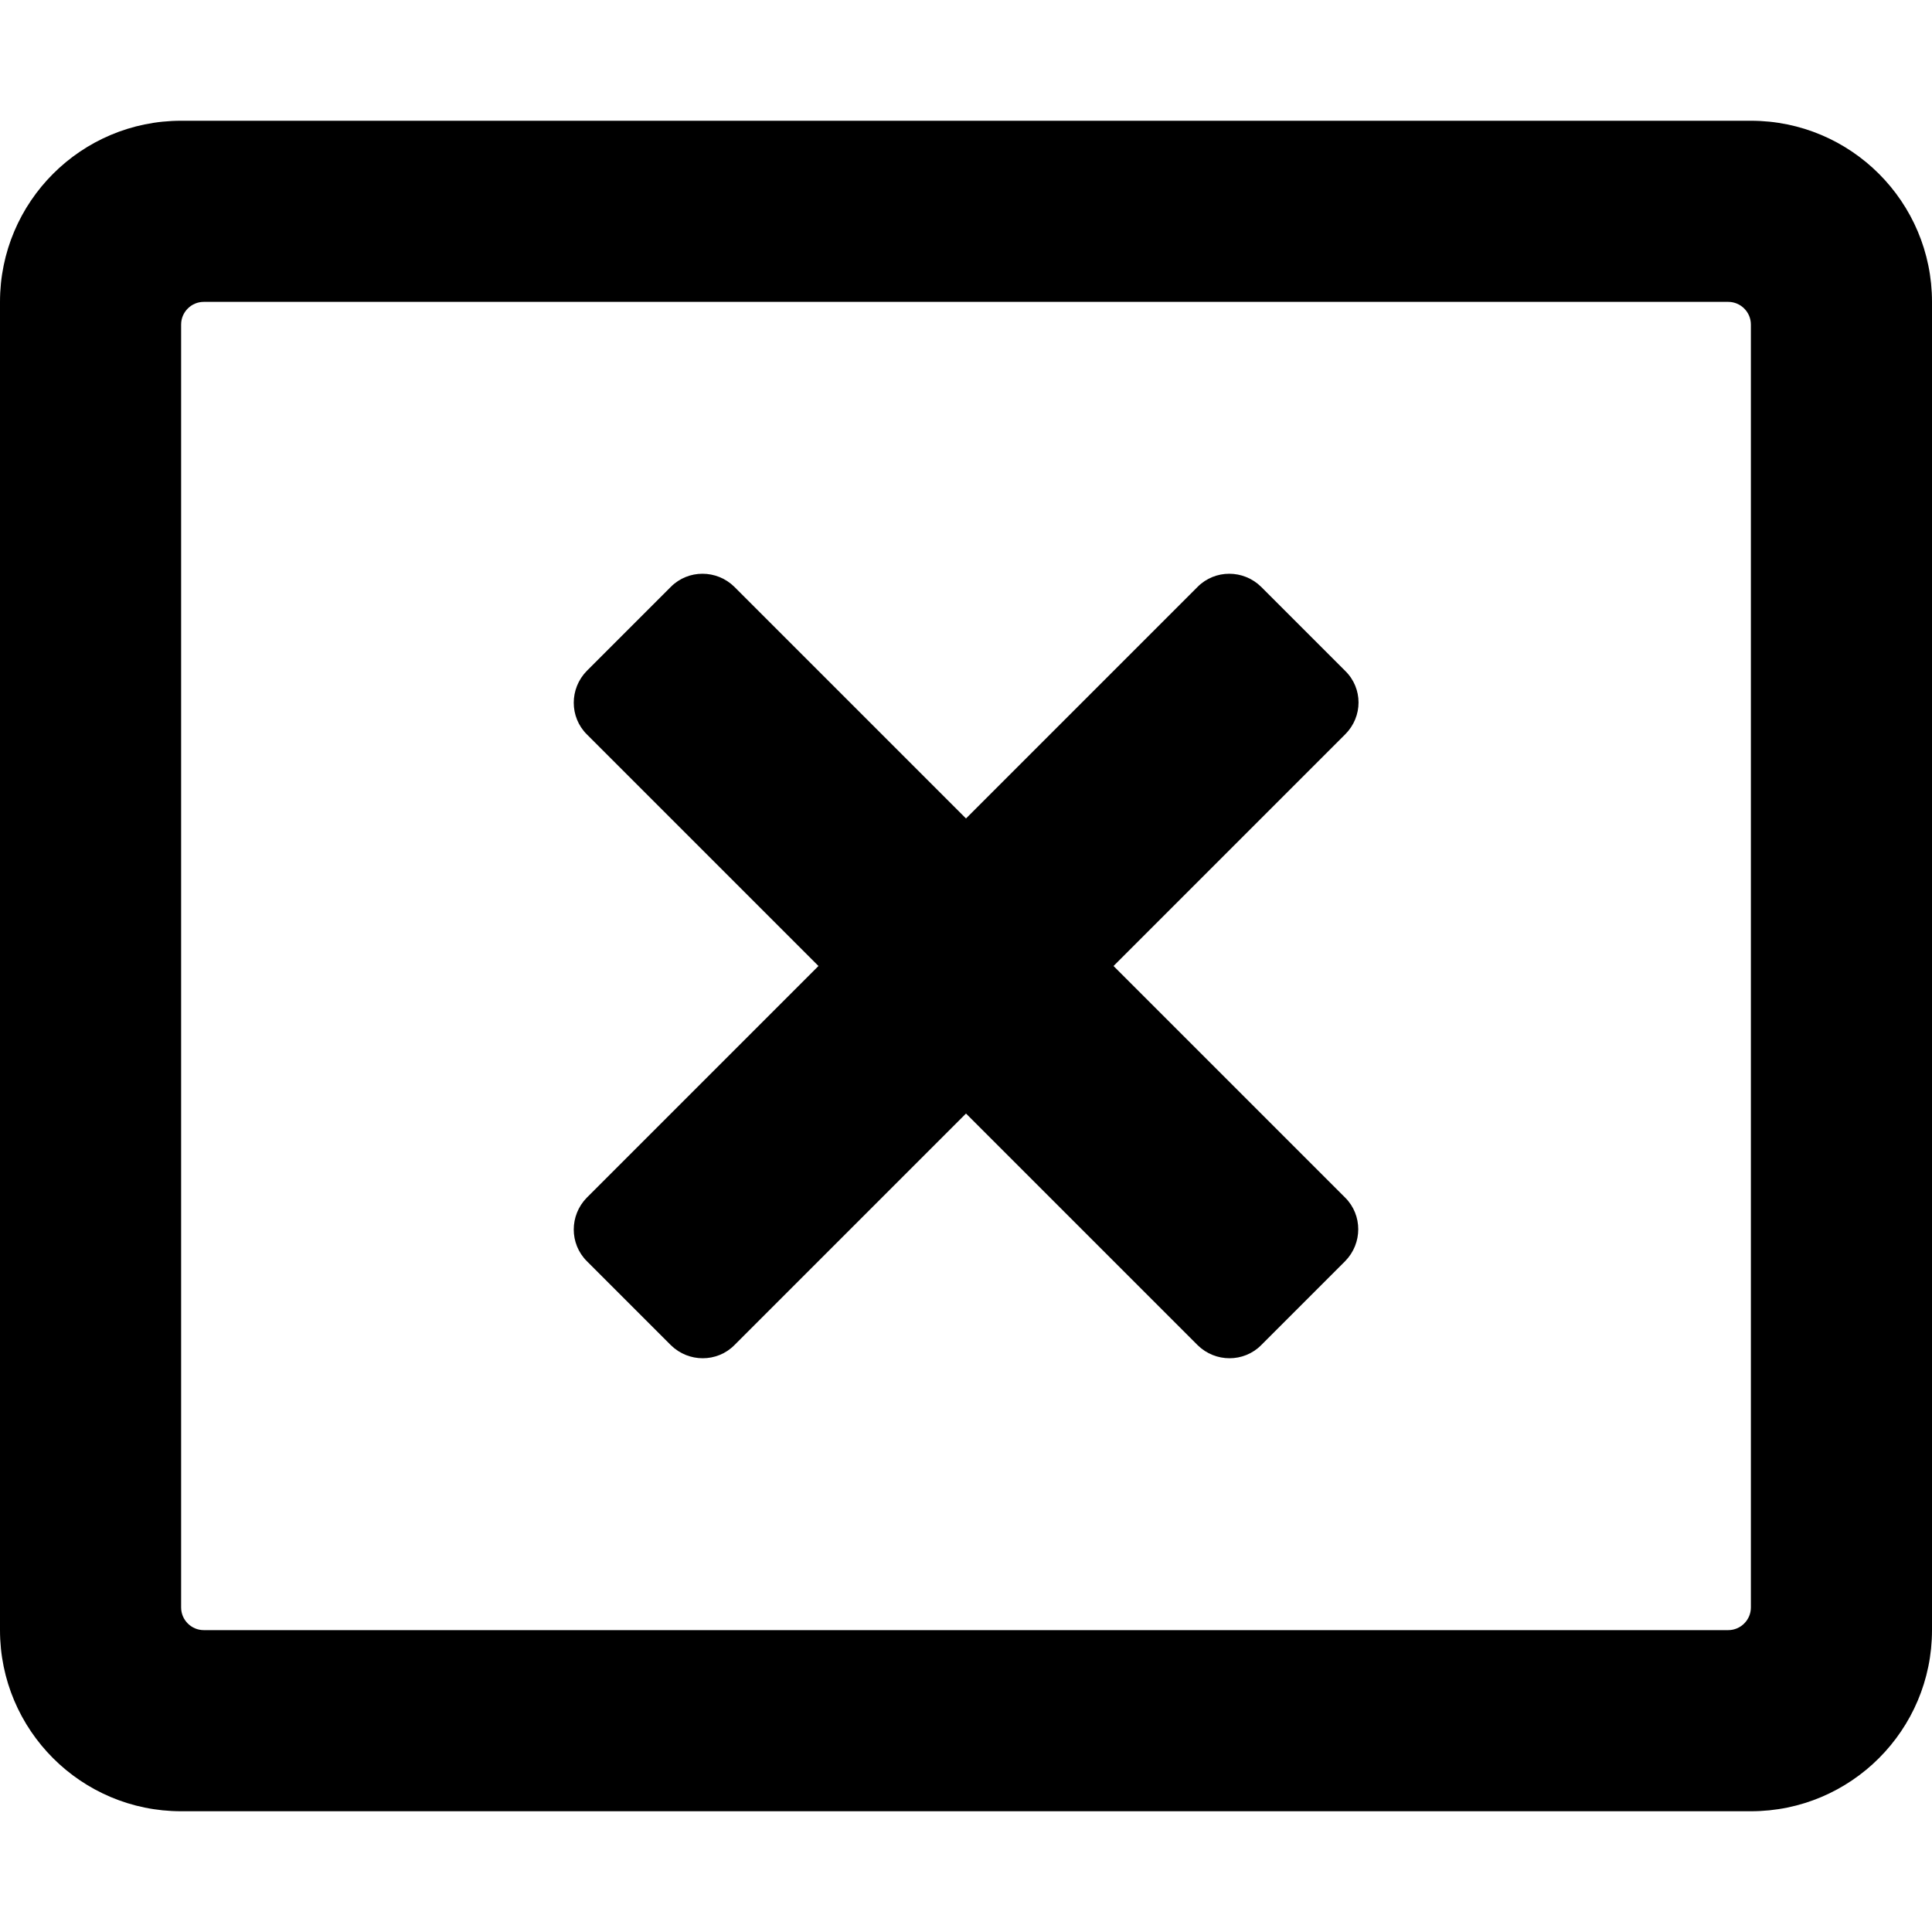
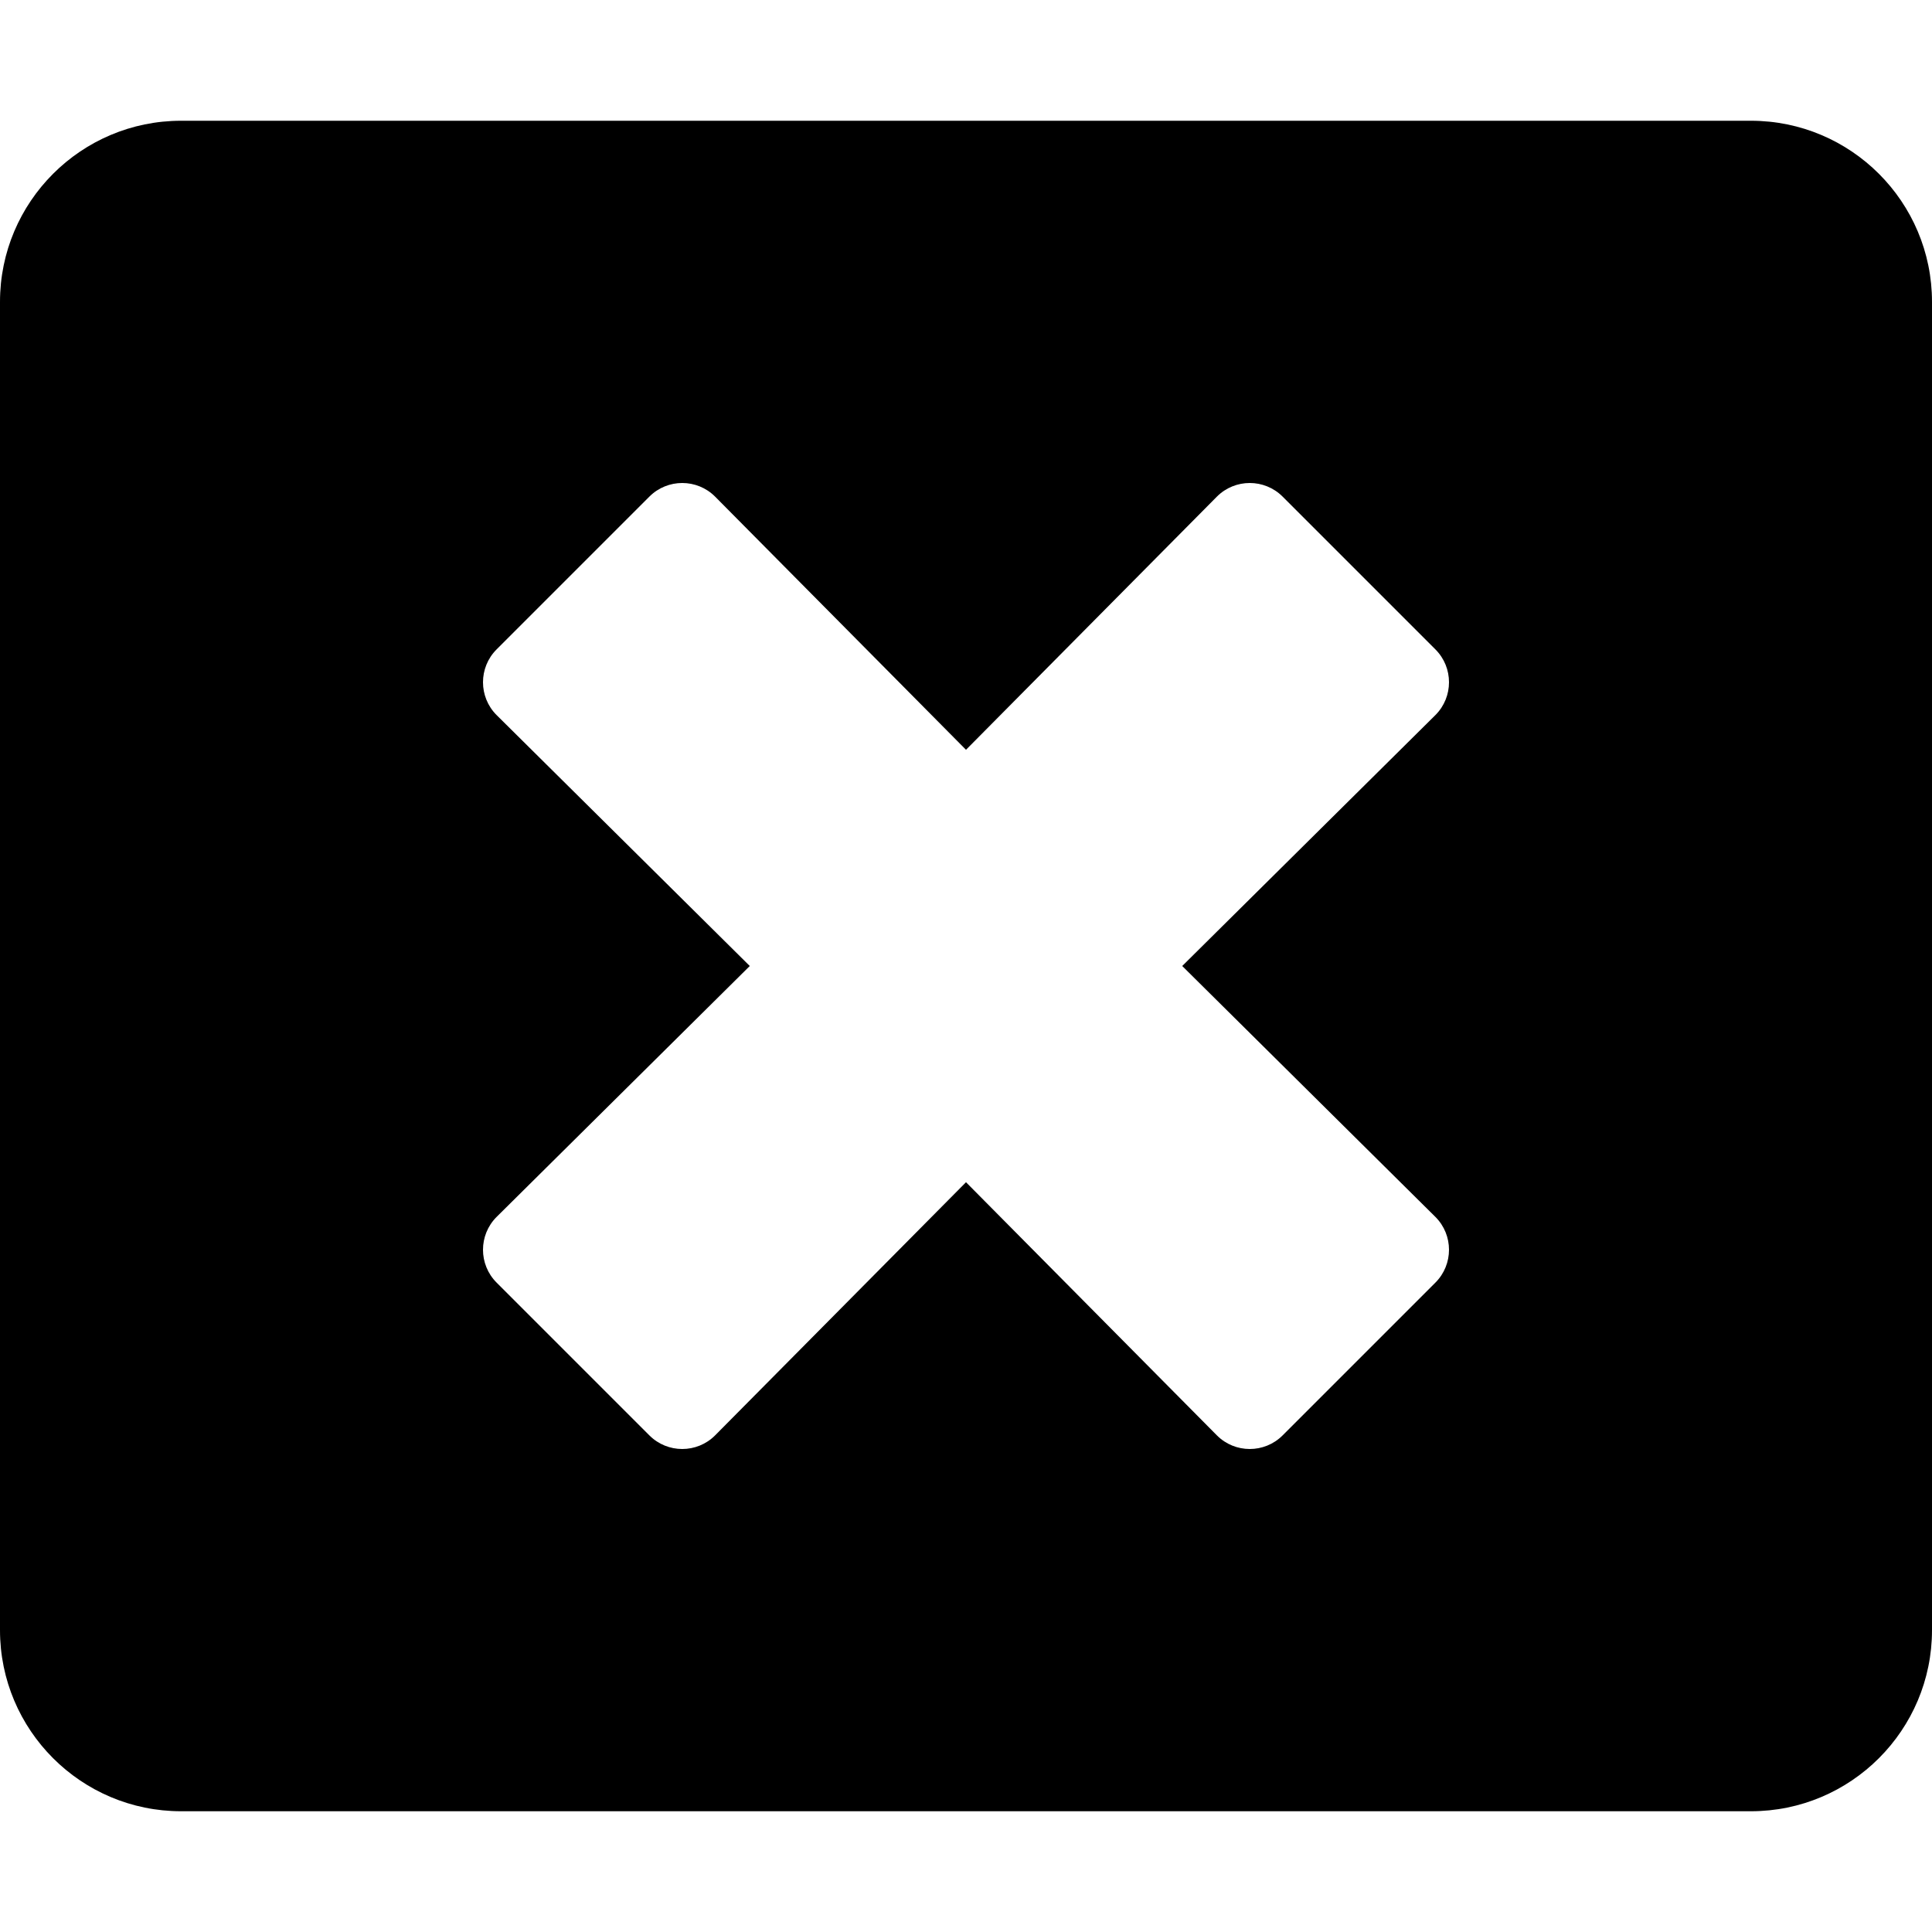
<svg xmlns="http://www.w3.org/2000/svg" viewBox="0 0 512 512">
-   <path d="M464 32H48C21.5 32 0 53.5 0 80v352c0 26.5 21.5 48 48 48h416c26.5 0 48-21.5 48-48V80c0-26.5-21.5-48-48-48zm0 394c0 3.3-2.7 6-6 6H54c-3.3 0-6-2.7-6-6V86c0-3.3 2.7-6 6-6h404c3.3 0 6 2.7 6 6v340zM356.5 194.6L295.1 256l61.4 61.4c4.6 4.6 4.6 12.1 0 16.8l-22.3 22.3c-4.6 4.6-12.1 4.6-16.8 0L256 295.1l-61.4 61.4c-4.6 4.6-12.1 4.6-16.8 0l-22.3-22.3c-4.6-4.6-4.6-12.1 0-16.8l61.4-61.4-61.4-61.4c-4.6-4.6-4.6-12.1 0-16.8l22.3-22.3c4.6-4.6 12.1-4.6 16.8 0l61.4 61.4 61.4-61.4c4.6-4.6 12.1-4.6 16.8 0l22.3 22.3c4.7 4.6 4.7 12.1 0 16.8z" />
+   <path d="M464 32H48C21.5 32 0 53.5 0 80v352c0 26.5 21.5 48 48 48h416c26.5 0 48-21.5 48-48V80c0-26.5-21.5-48-48-48zm-83.6 290.5c4.8 4.8 4.8 12.6 0 17.4l-40.5 40.5c-4.8 4.8-12.6 4.8-17.4 0L256 313.3l-66.5 67.1c-4.8 4.8-12.6 4.8-17.4 0l-40.5-40.5c-4.8-4.8-4.8-12.6 0-17.4l67.1-66.5-67.1-66.5c-4.8-4.8-4.8-12.6 0-17.4l40.5-40.5c4.8-4.8 12.6-4.8 17.4 0l66.5 67.1 66.5-67.1c4.8-4.8 12.6-4.8 17.4 0l40.5 40.5c4.8 4.8 4.8 12.6 0 17.4L313.3 256l67.1 66.5z" />
</svg>
